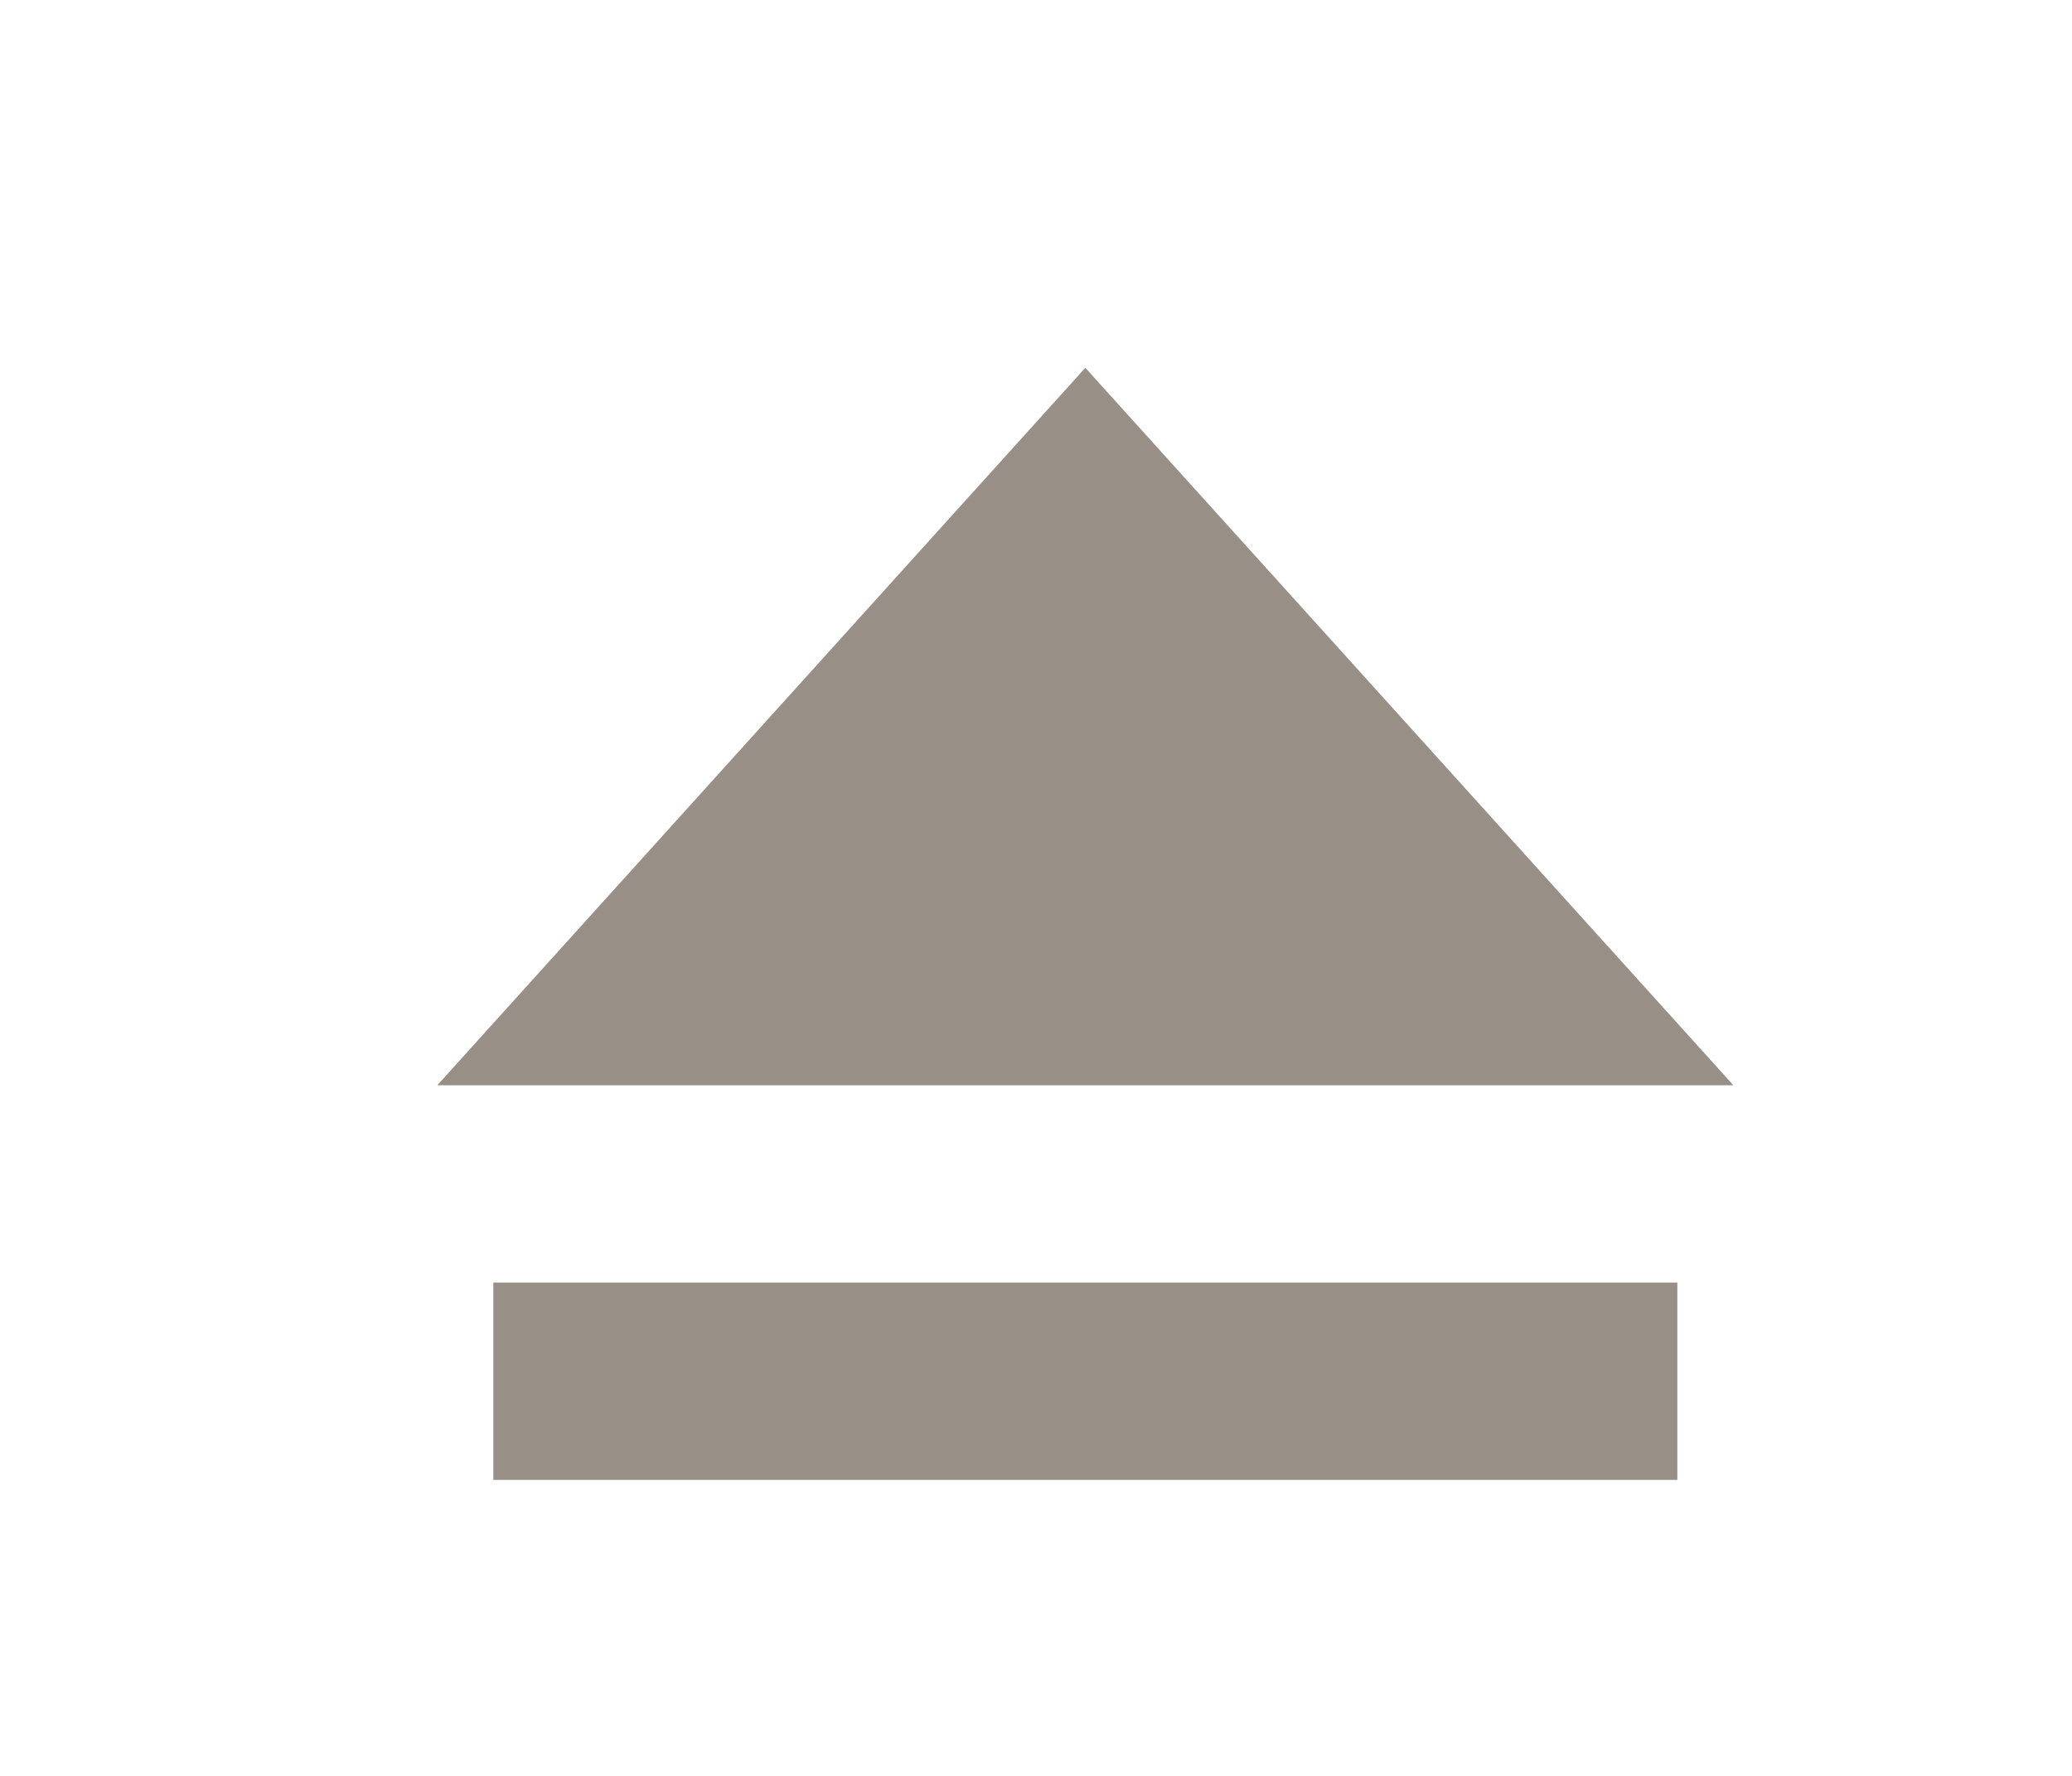
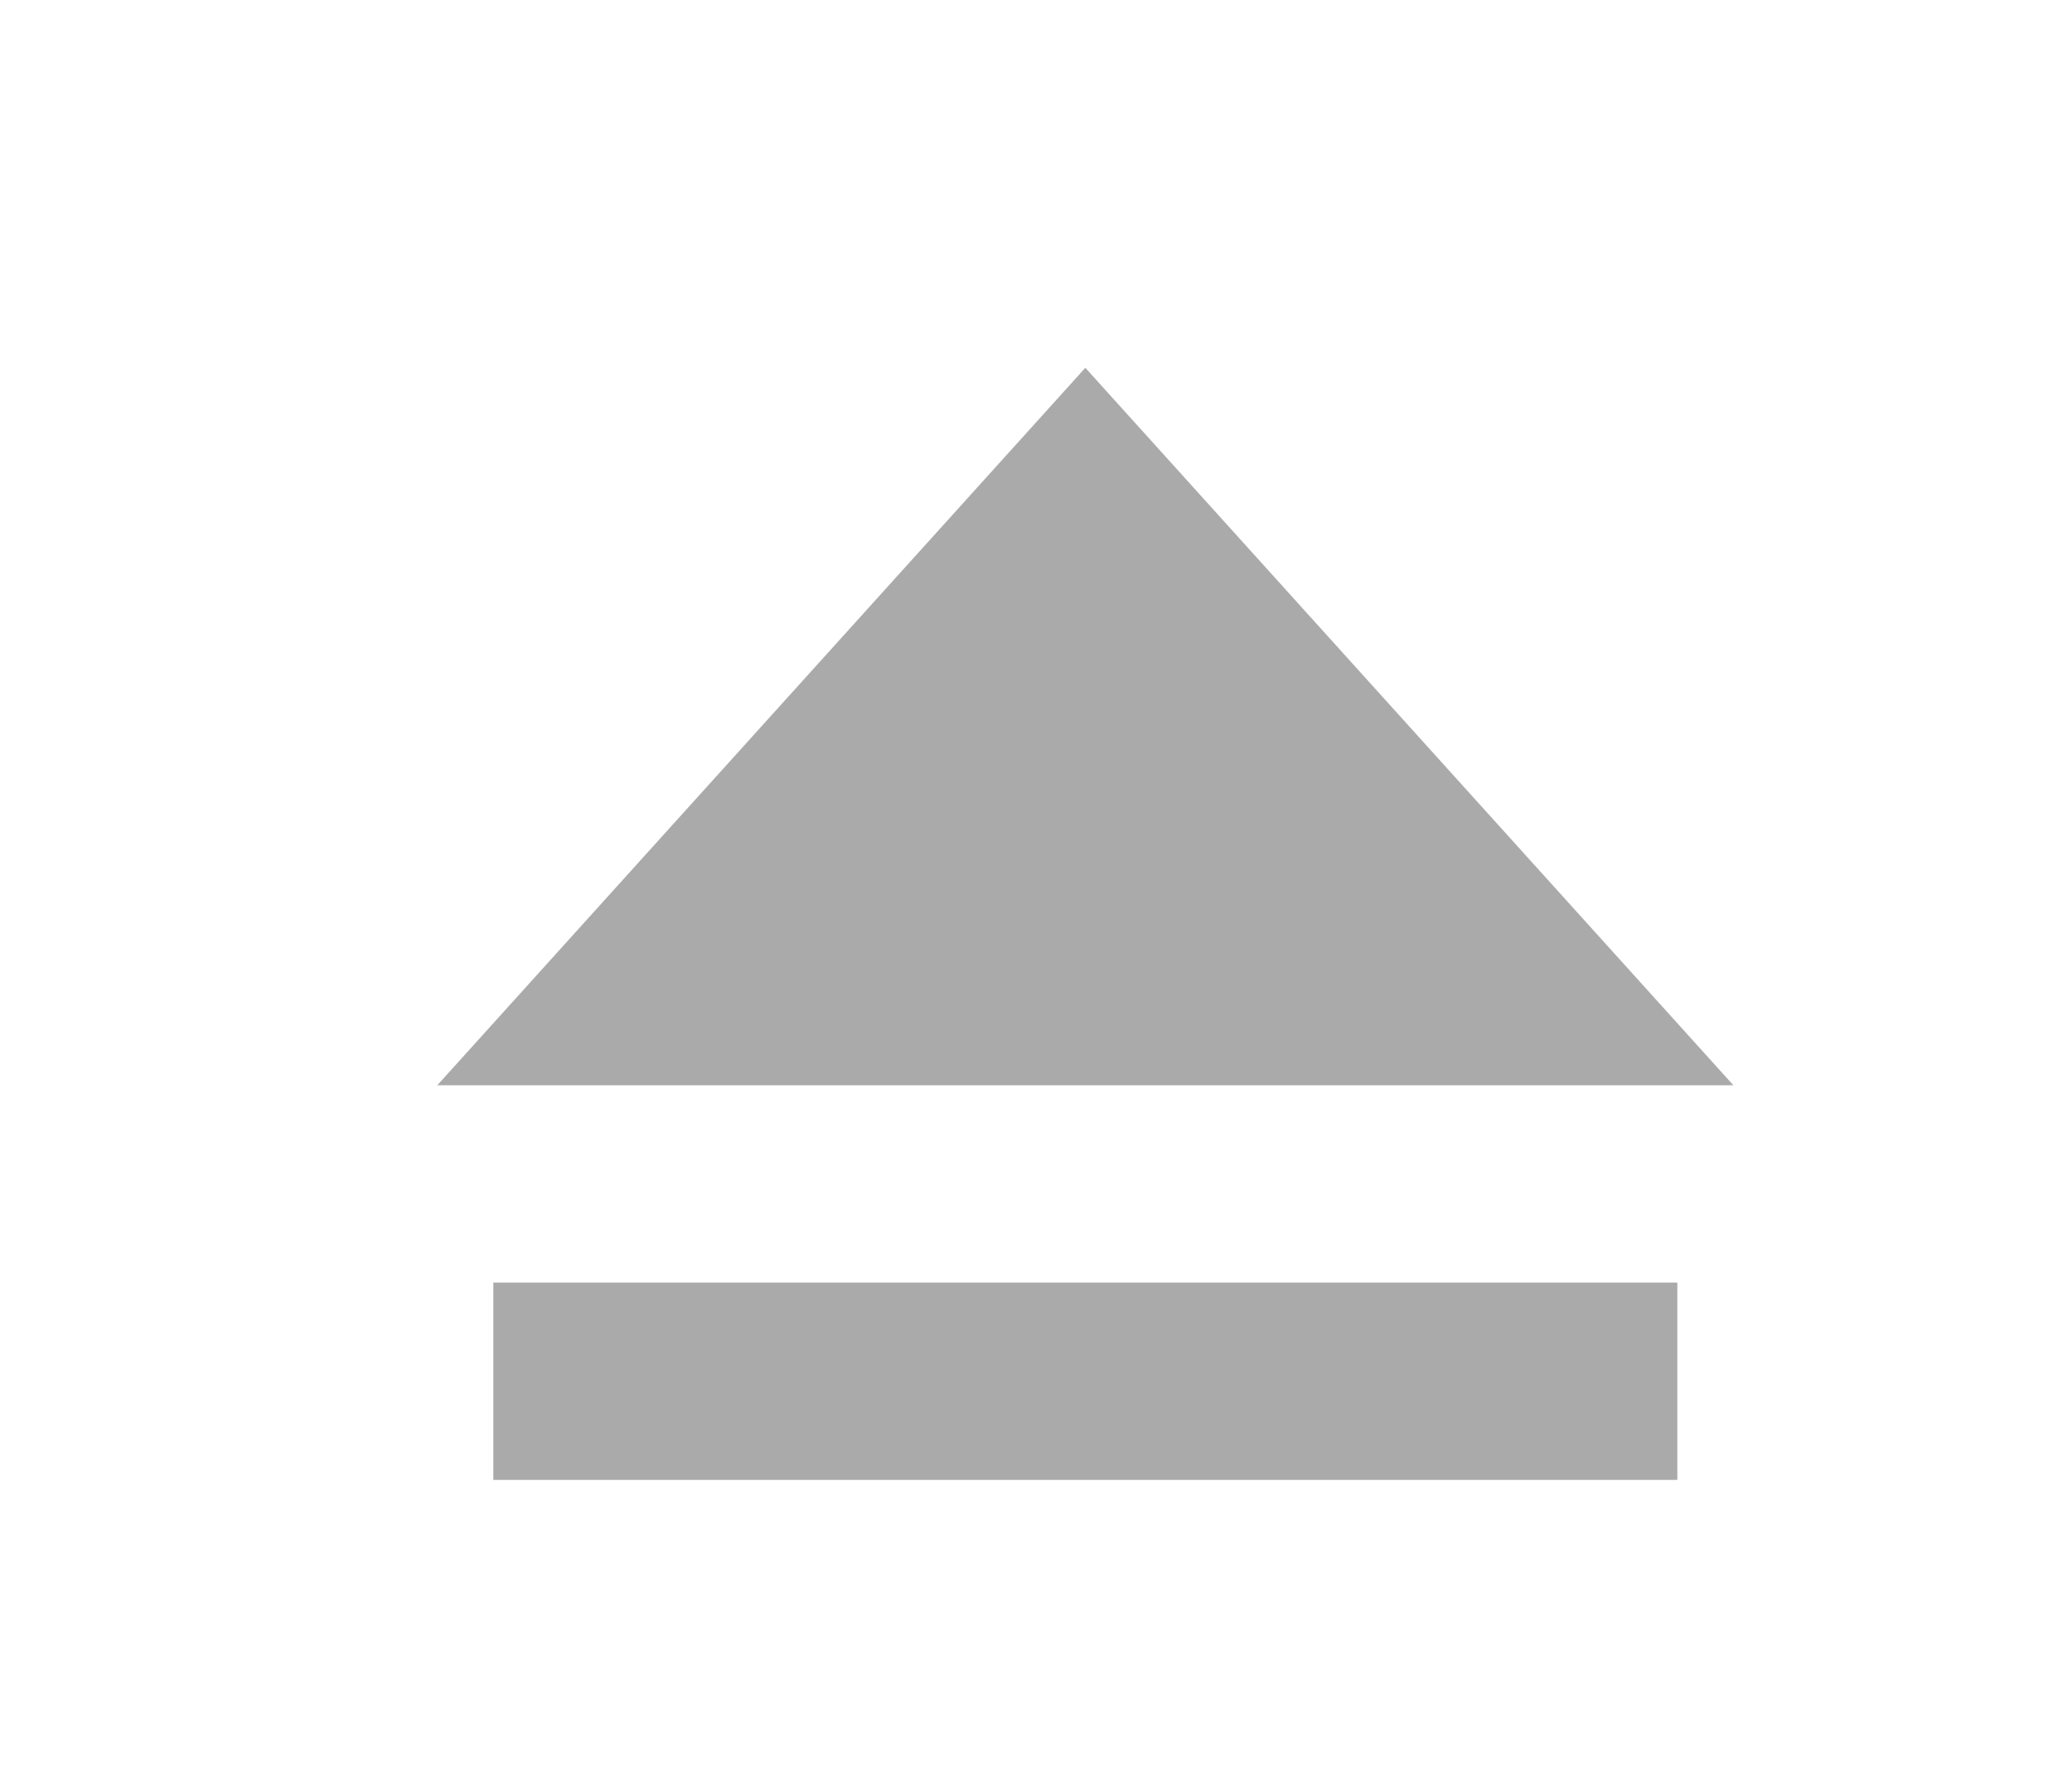
<svg xmlns="http://www.w3.org/2000/svg" width="42" height="36" version="1.1" viewBox="0 0 21 18">
-   <g fill="#988f86">
+   <g fill="#aaaaaa">
    <path d="m4.432 11 6.568-7.272 6.568 7.272h-13.135" stroke-width="1.039" />
    <rect x="5" y="13" width="12" height="2" stroke-width=".784" />
  </g>
</svg>
